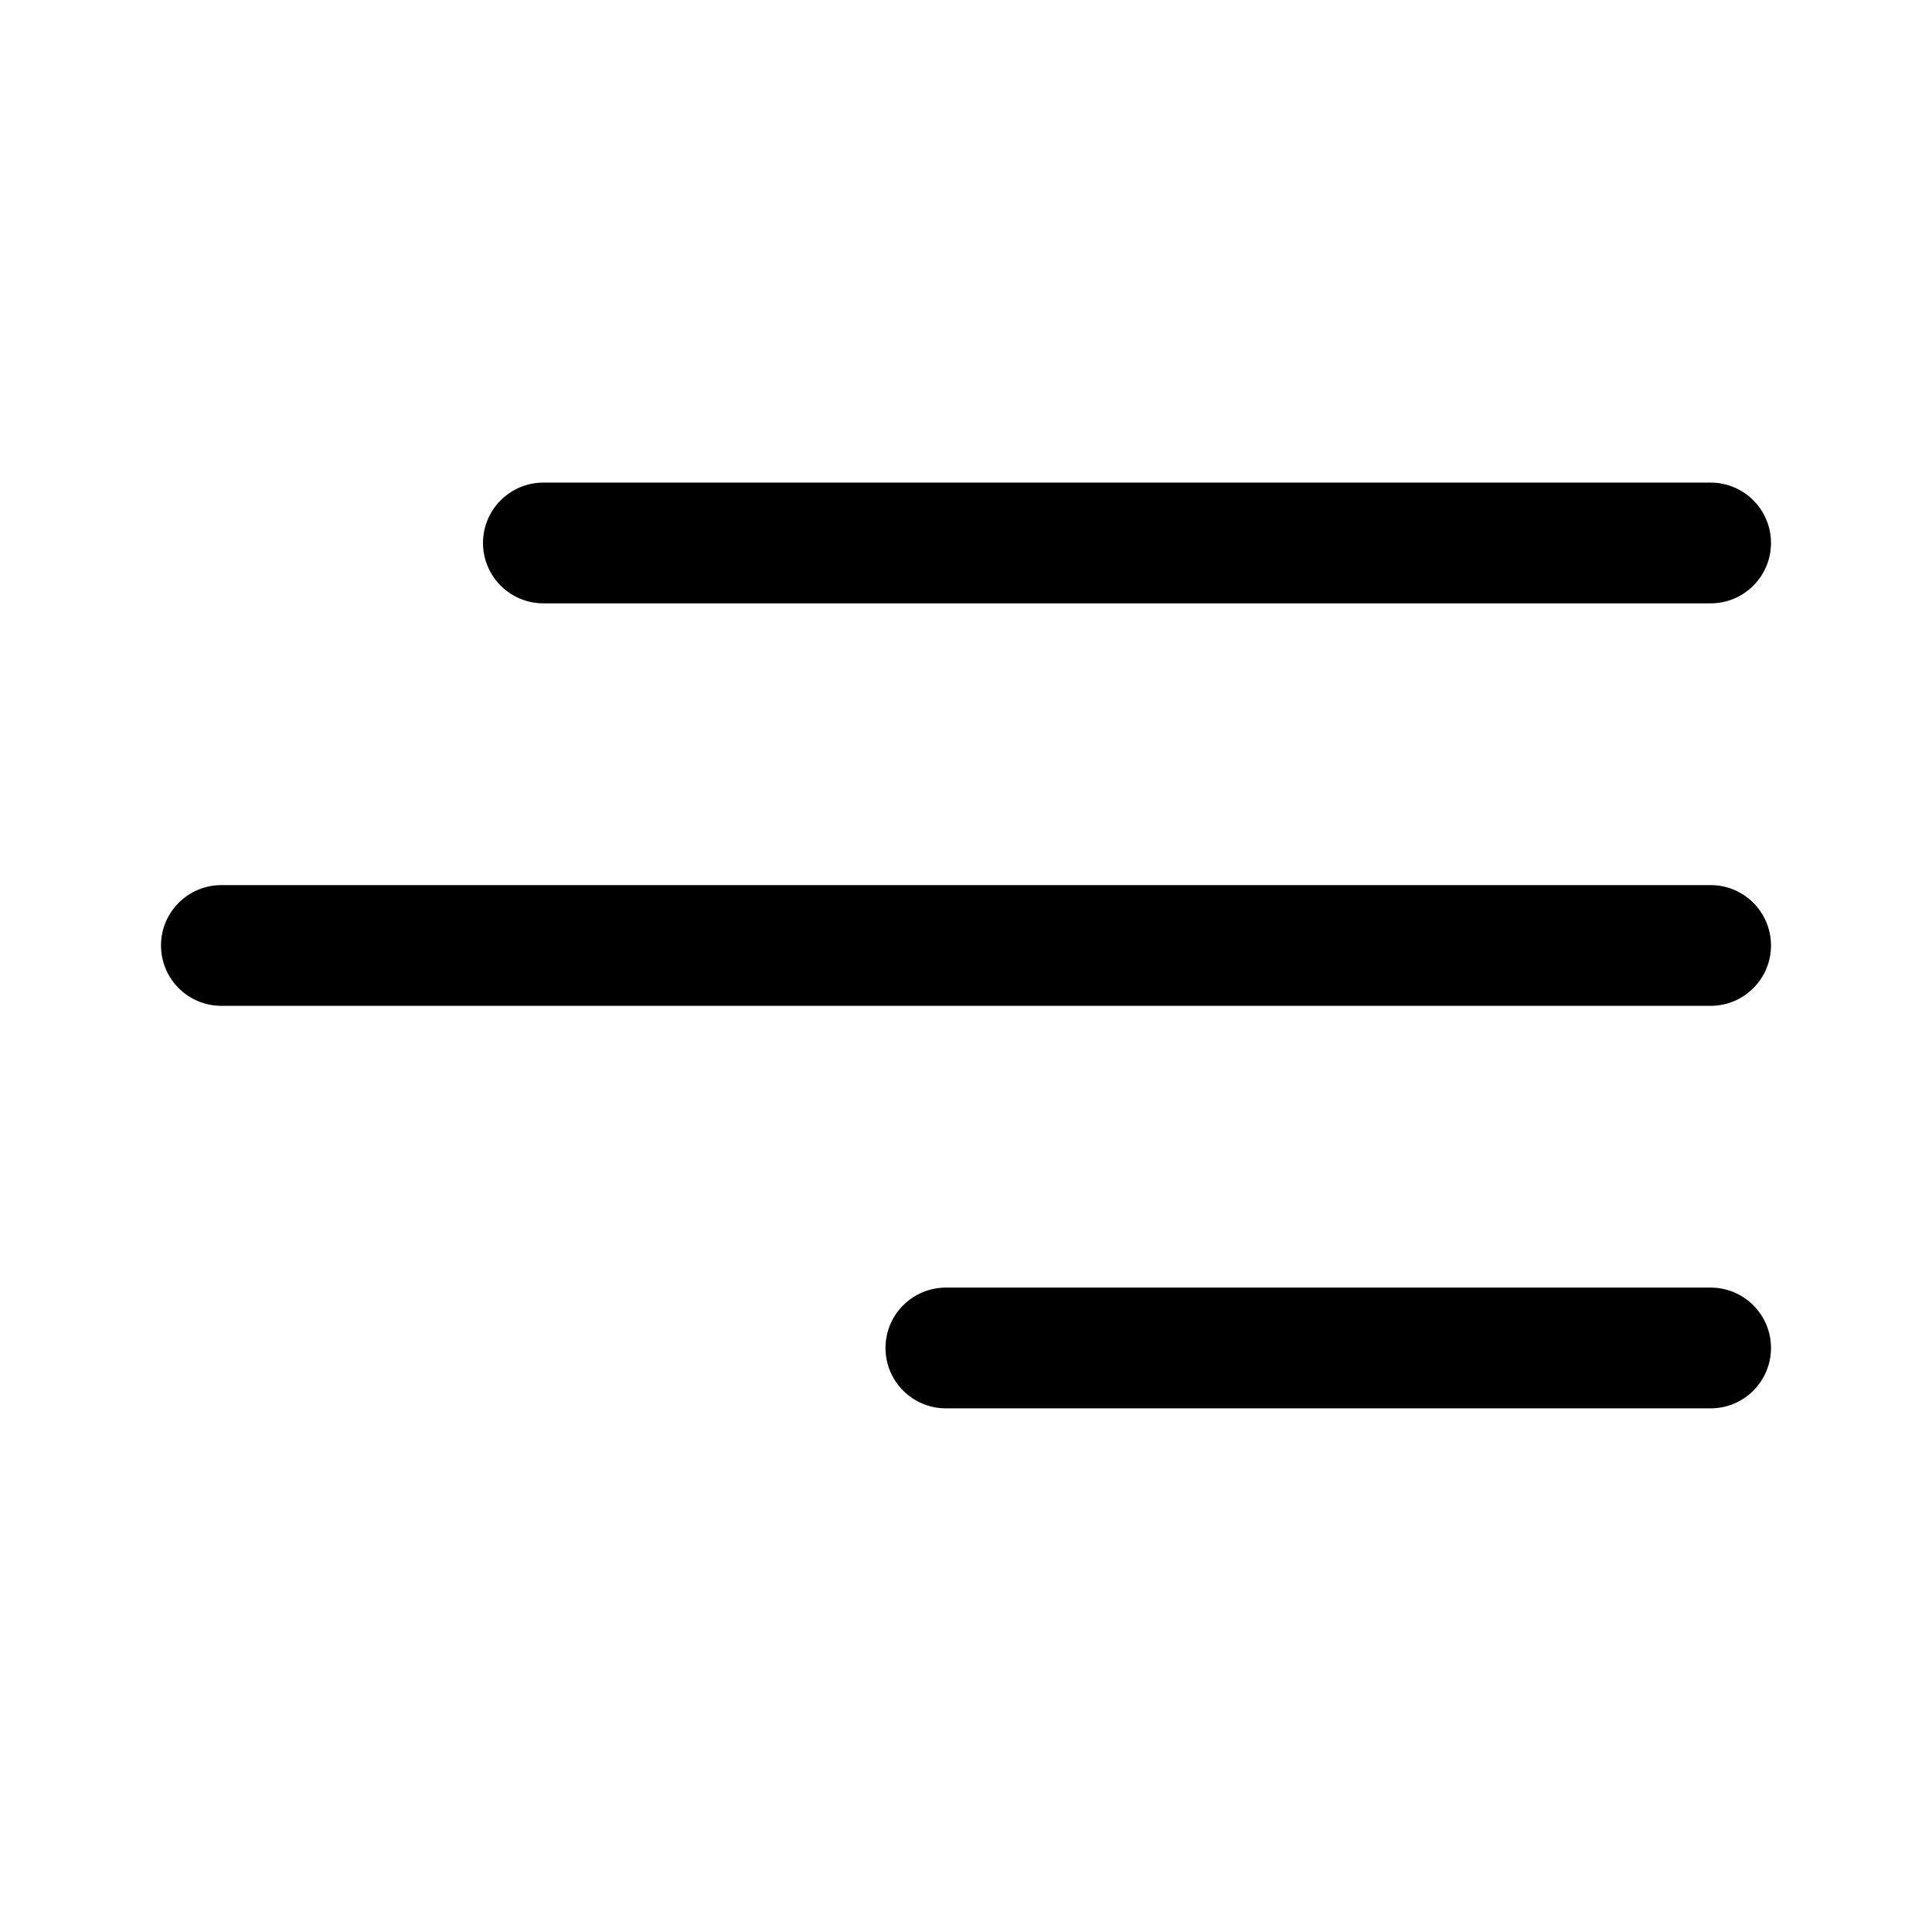
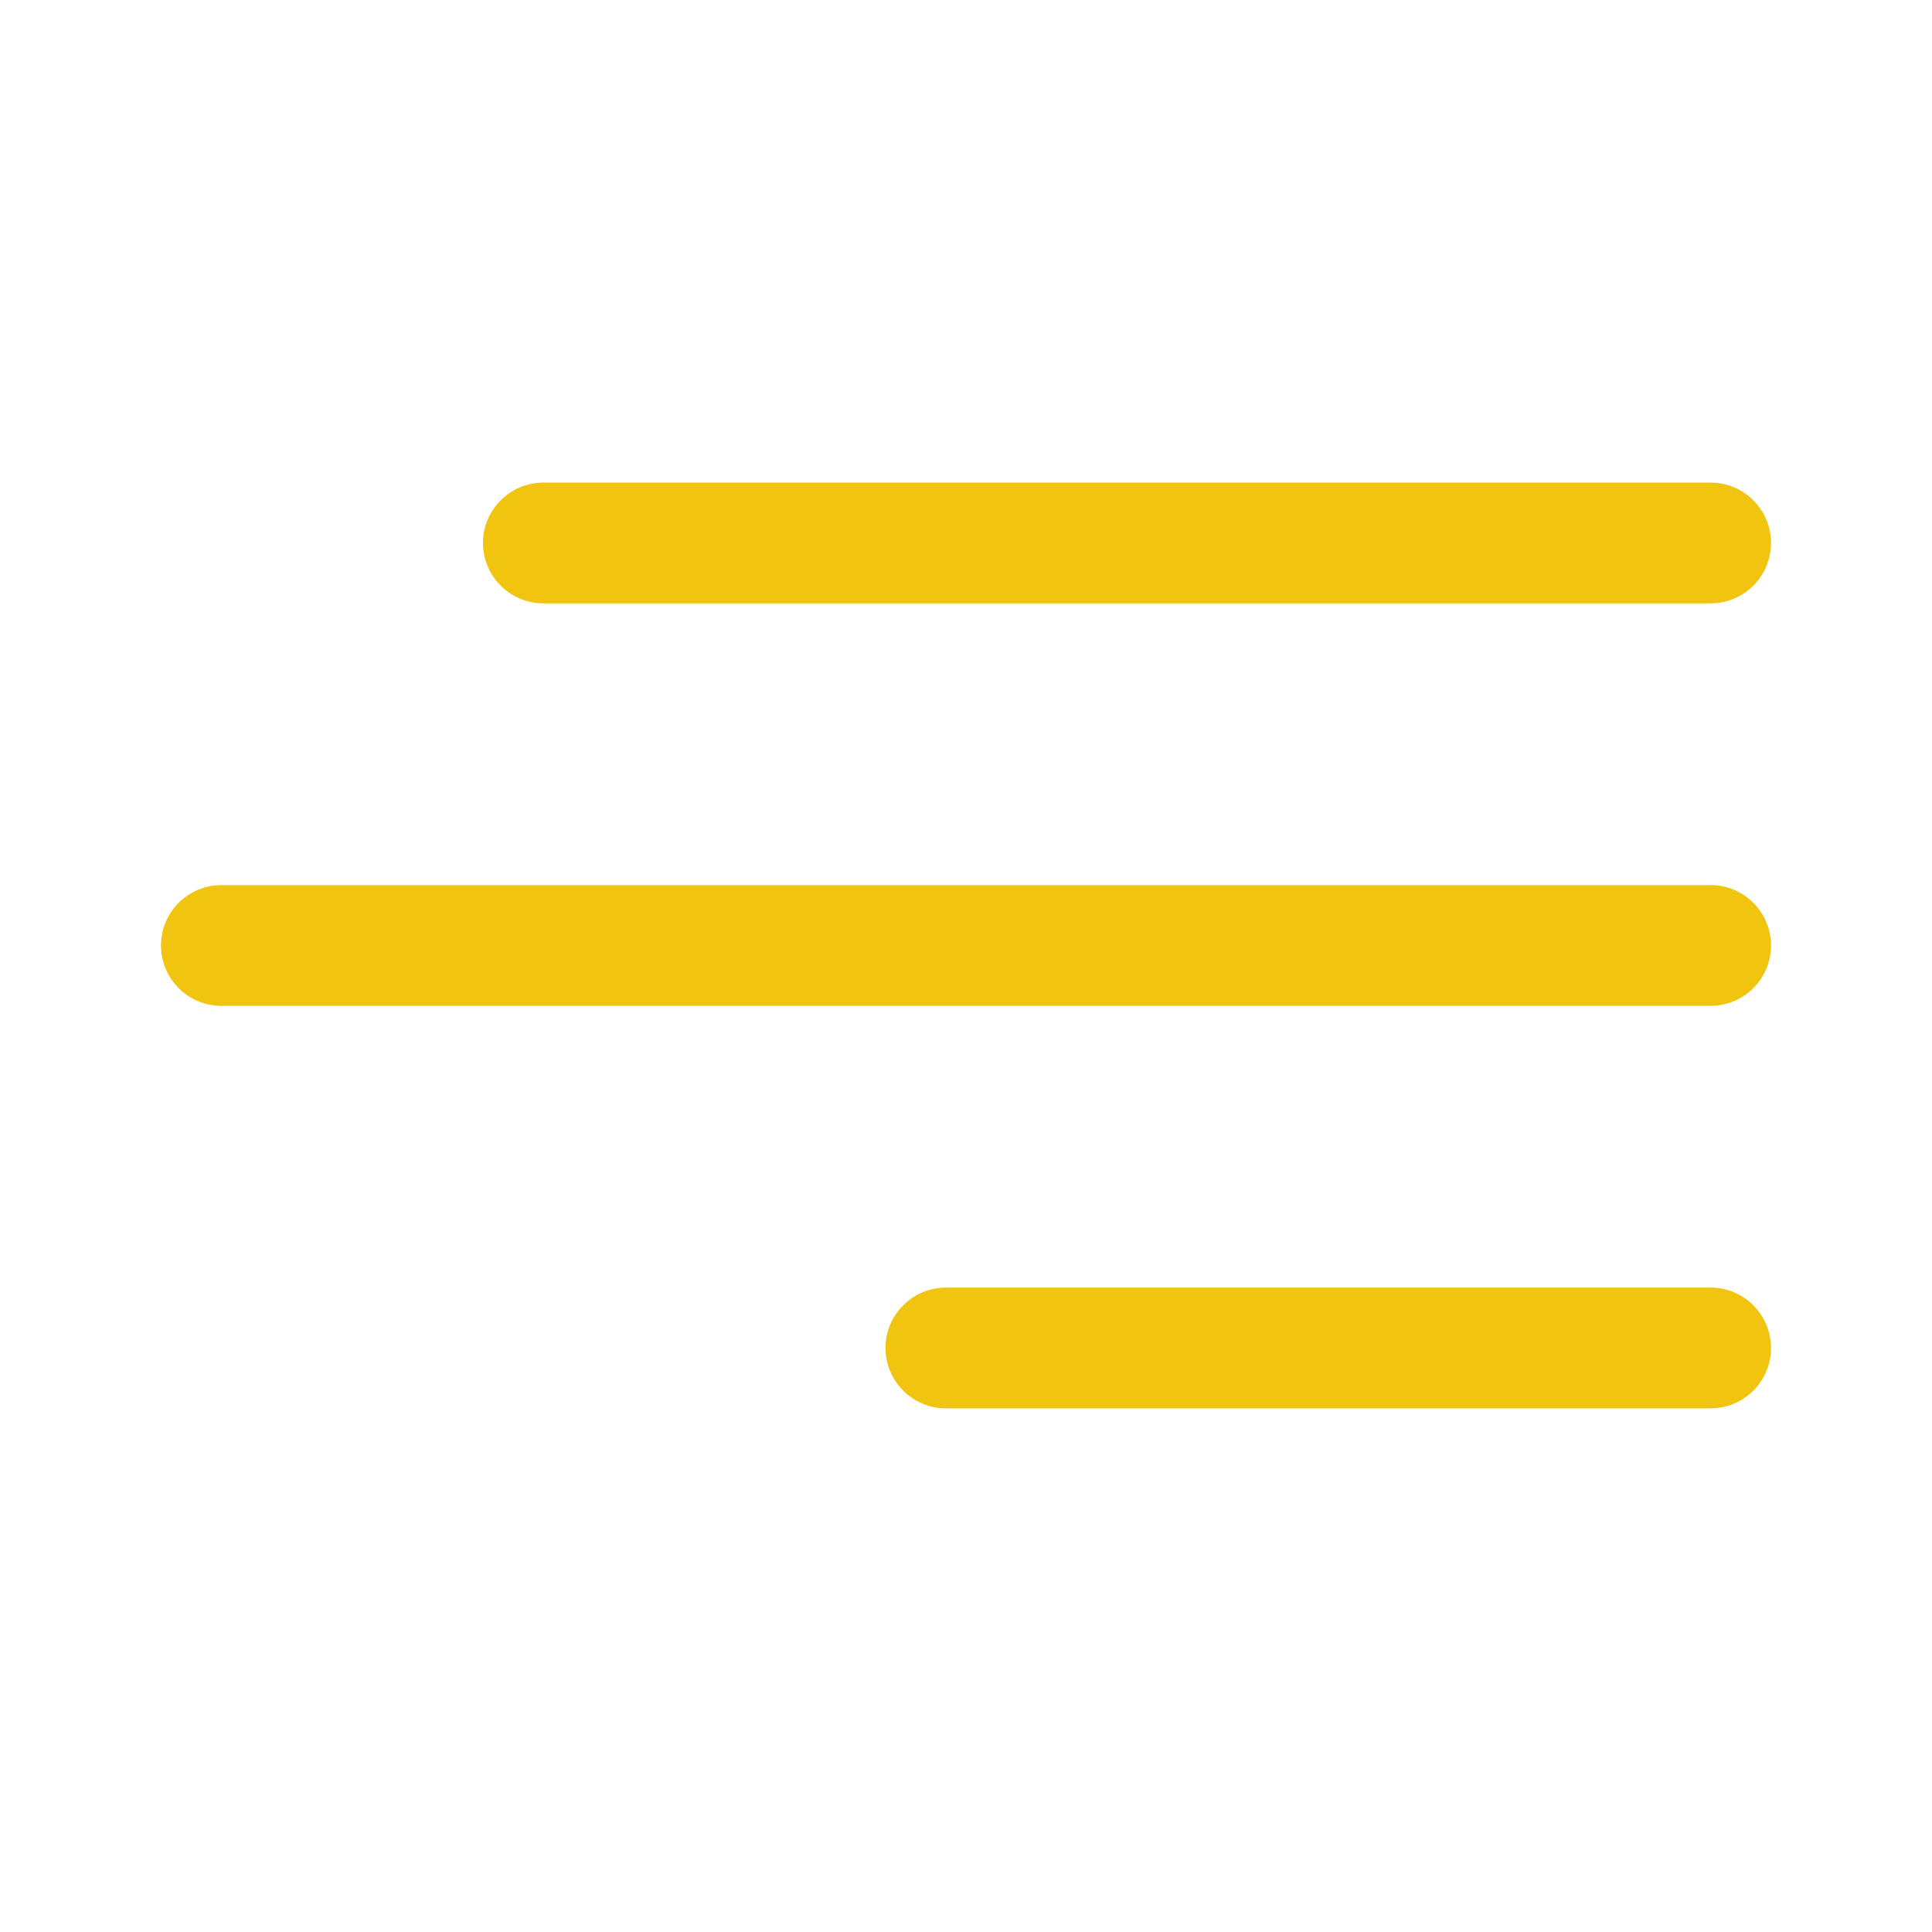
- <svg xmlns="http://www.w3.org/2000/svg" clip-rule="evenodd" fill-rule="evenodd" stroke-linejoin="round" stroke-miterlimit="2" viewBox="0 0 24 24">
+ <svg xmlns="http://www.w3.org/2000/svg" clip-rule="evenodd" fill="rgb(241,196,15)" fill-rule="evenodd" stroke-linejoin="round" stroke-miterlimit="2" viewBox="0 0 24 24">
  <path d="m11 16.745c0-.414.336-.75.75-.75h9.5c.414 0 .75.336.75.75s-.336.75-.75.75h-9.5c-.414 0-.75-.336-.75-.75zm-9-5c0-.414.336-.75.75-.75h18.5c.414 0 .75.336.75.75s-.336.75-.75.75h-18.5c-.414 0-.75-.336-.75-.75zm4-5c0-.414.336-.75.75-.75h14.5c.414 0 .75.336.75.75s-.336.75-.75.75h-14.5c-.414 0-.75-.336-.75-.75z" fill-rule="nonzero" />
</svg>
